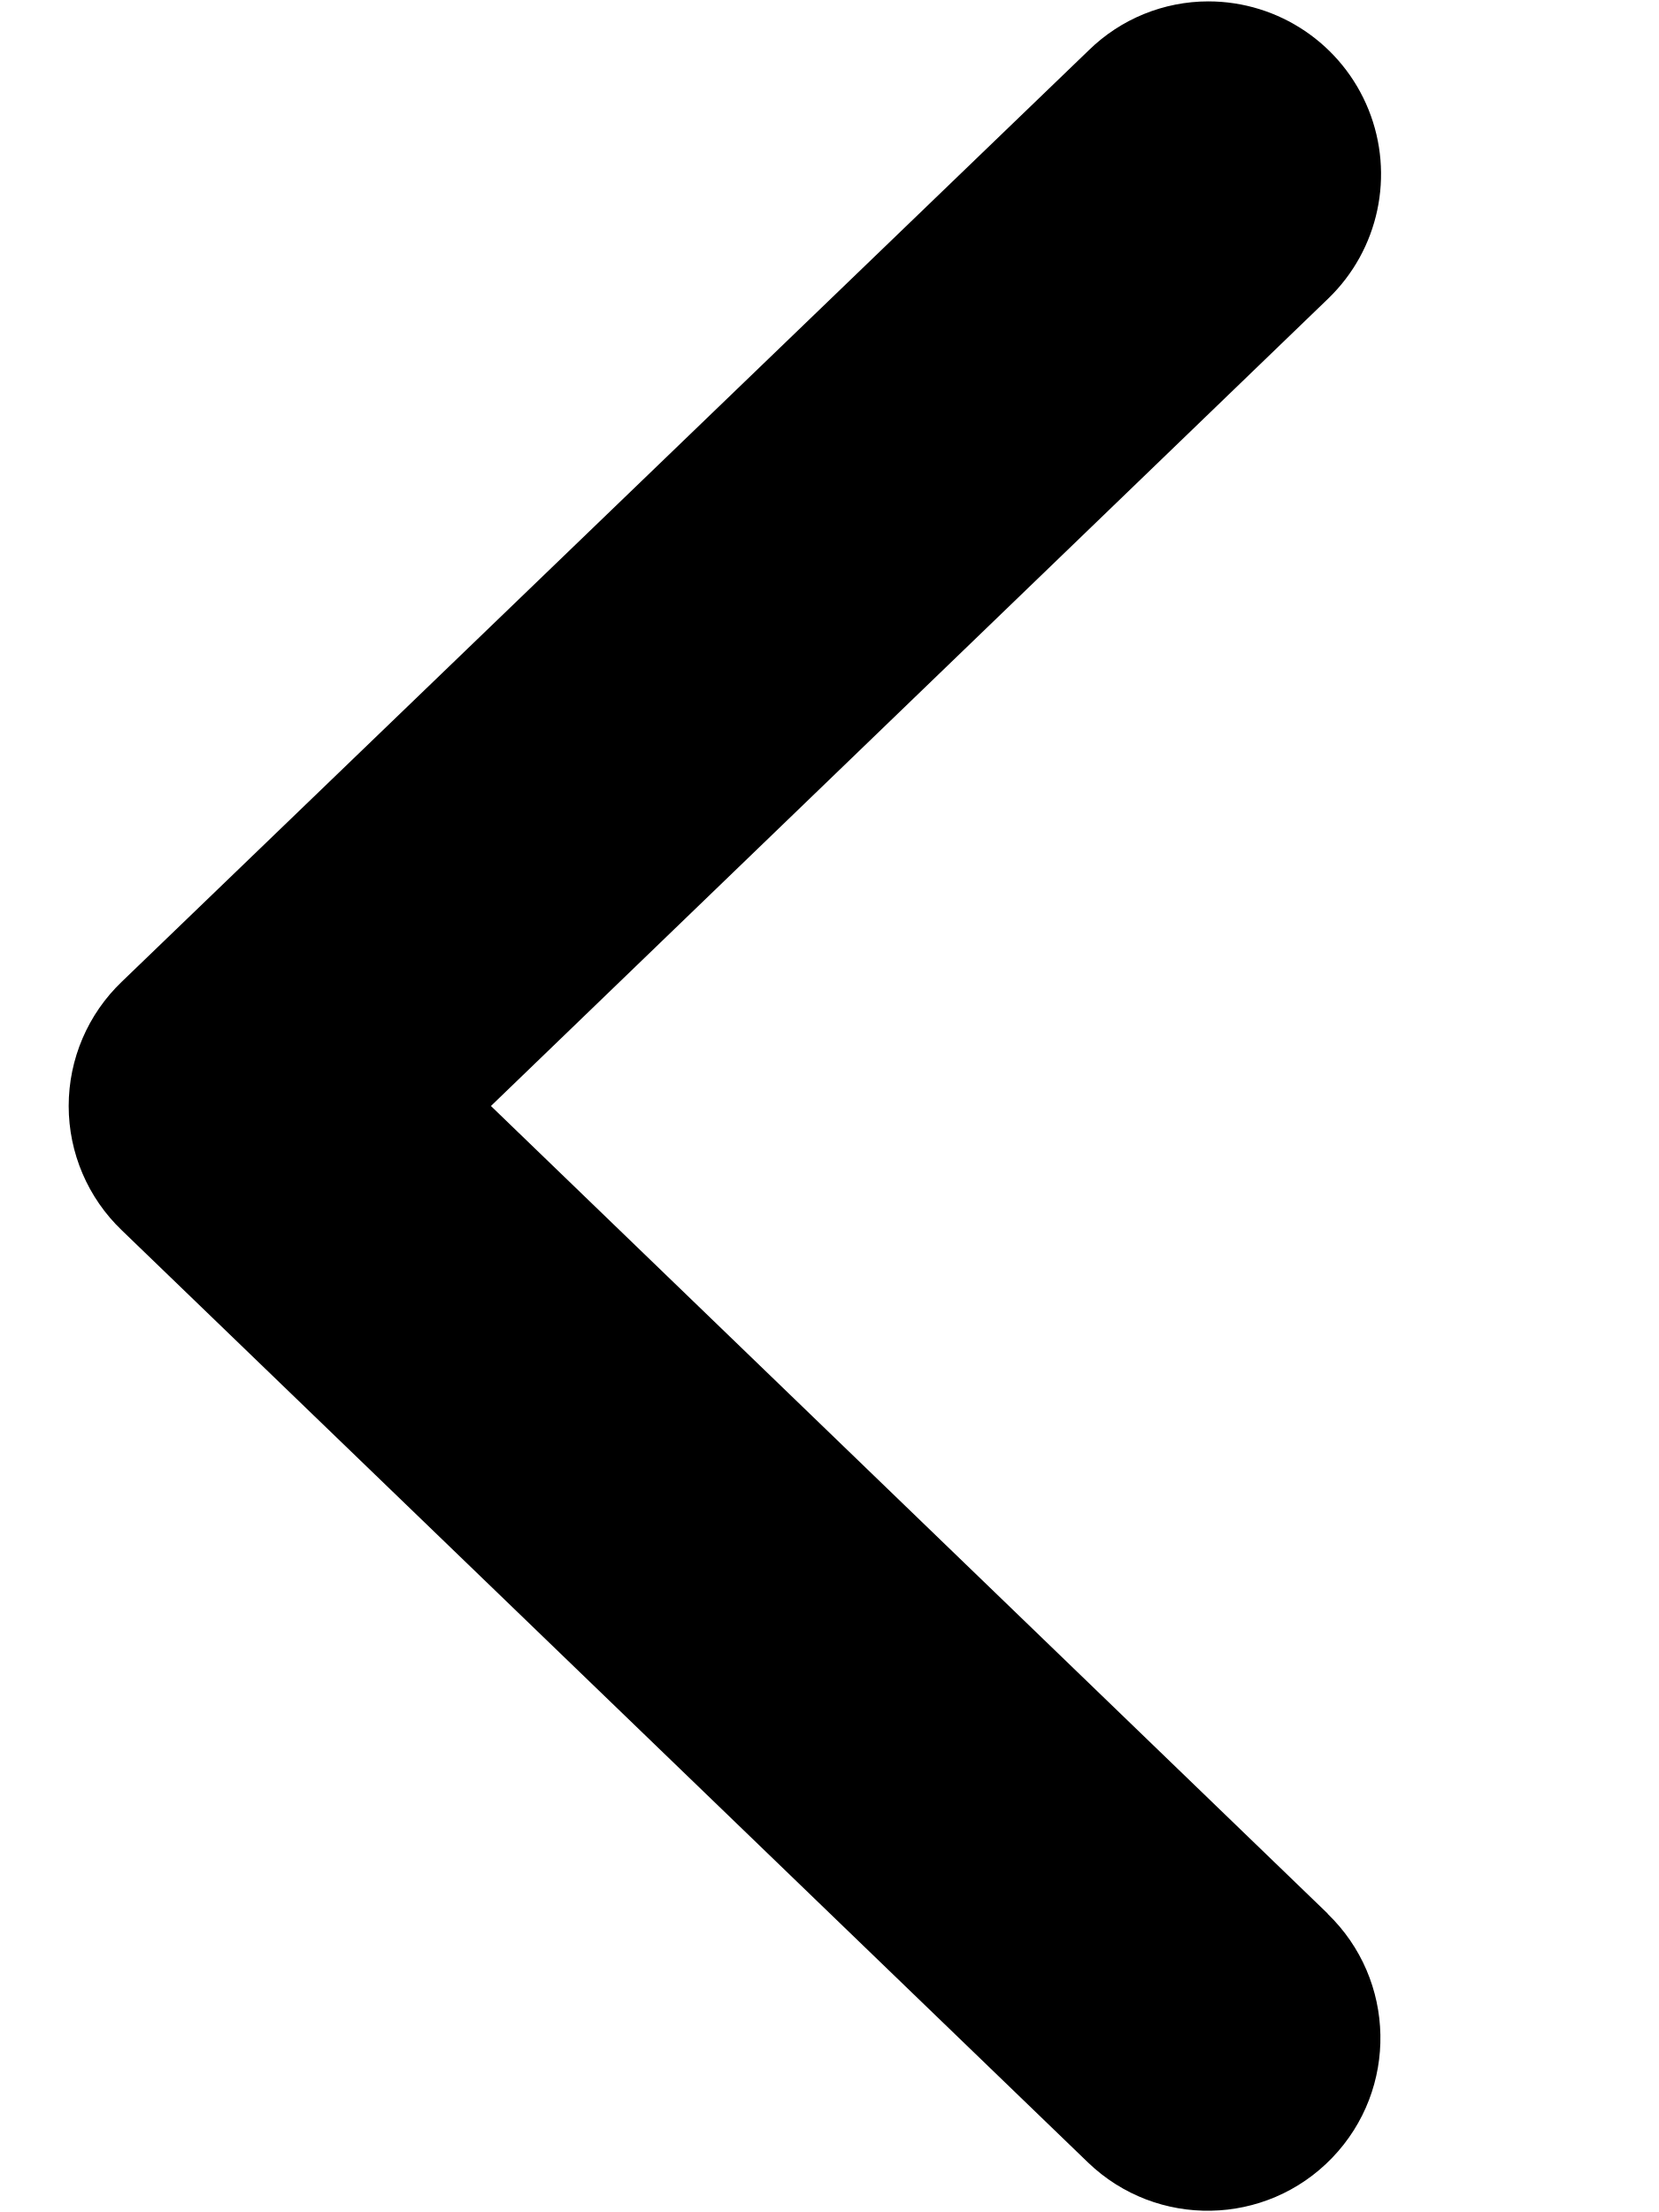
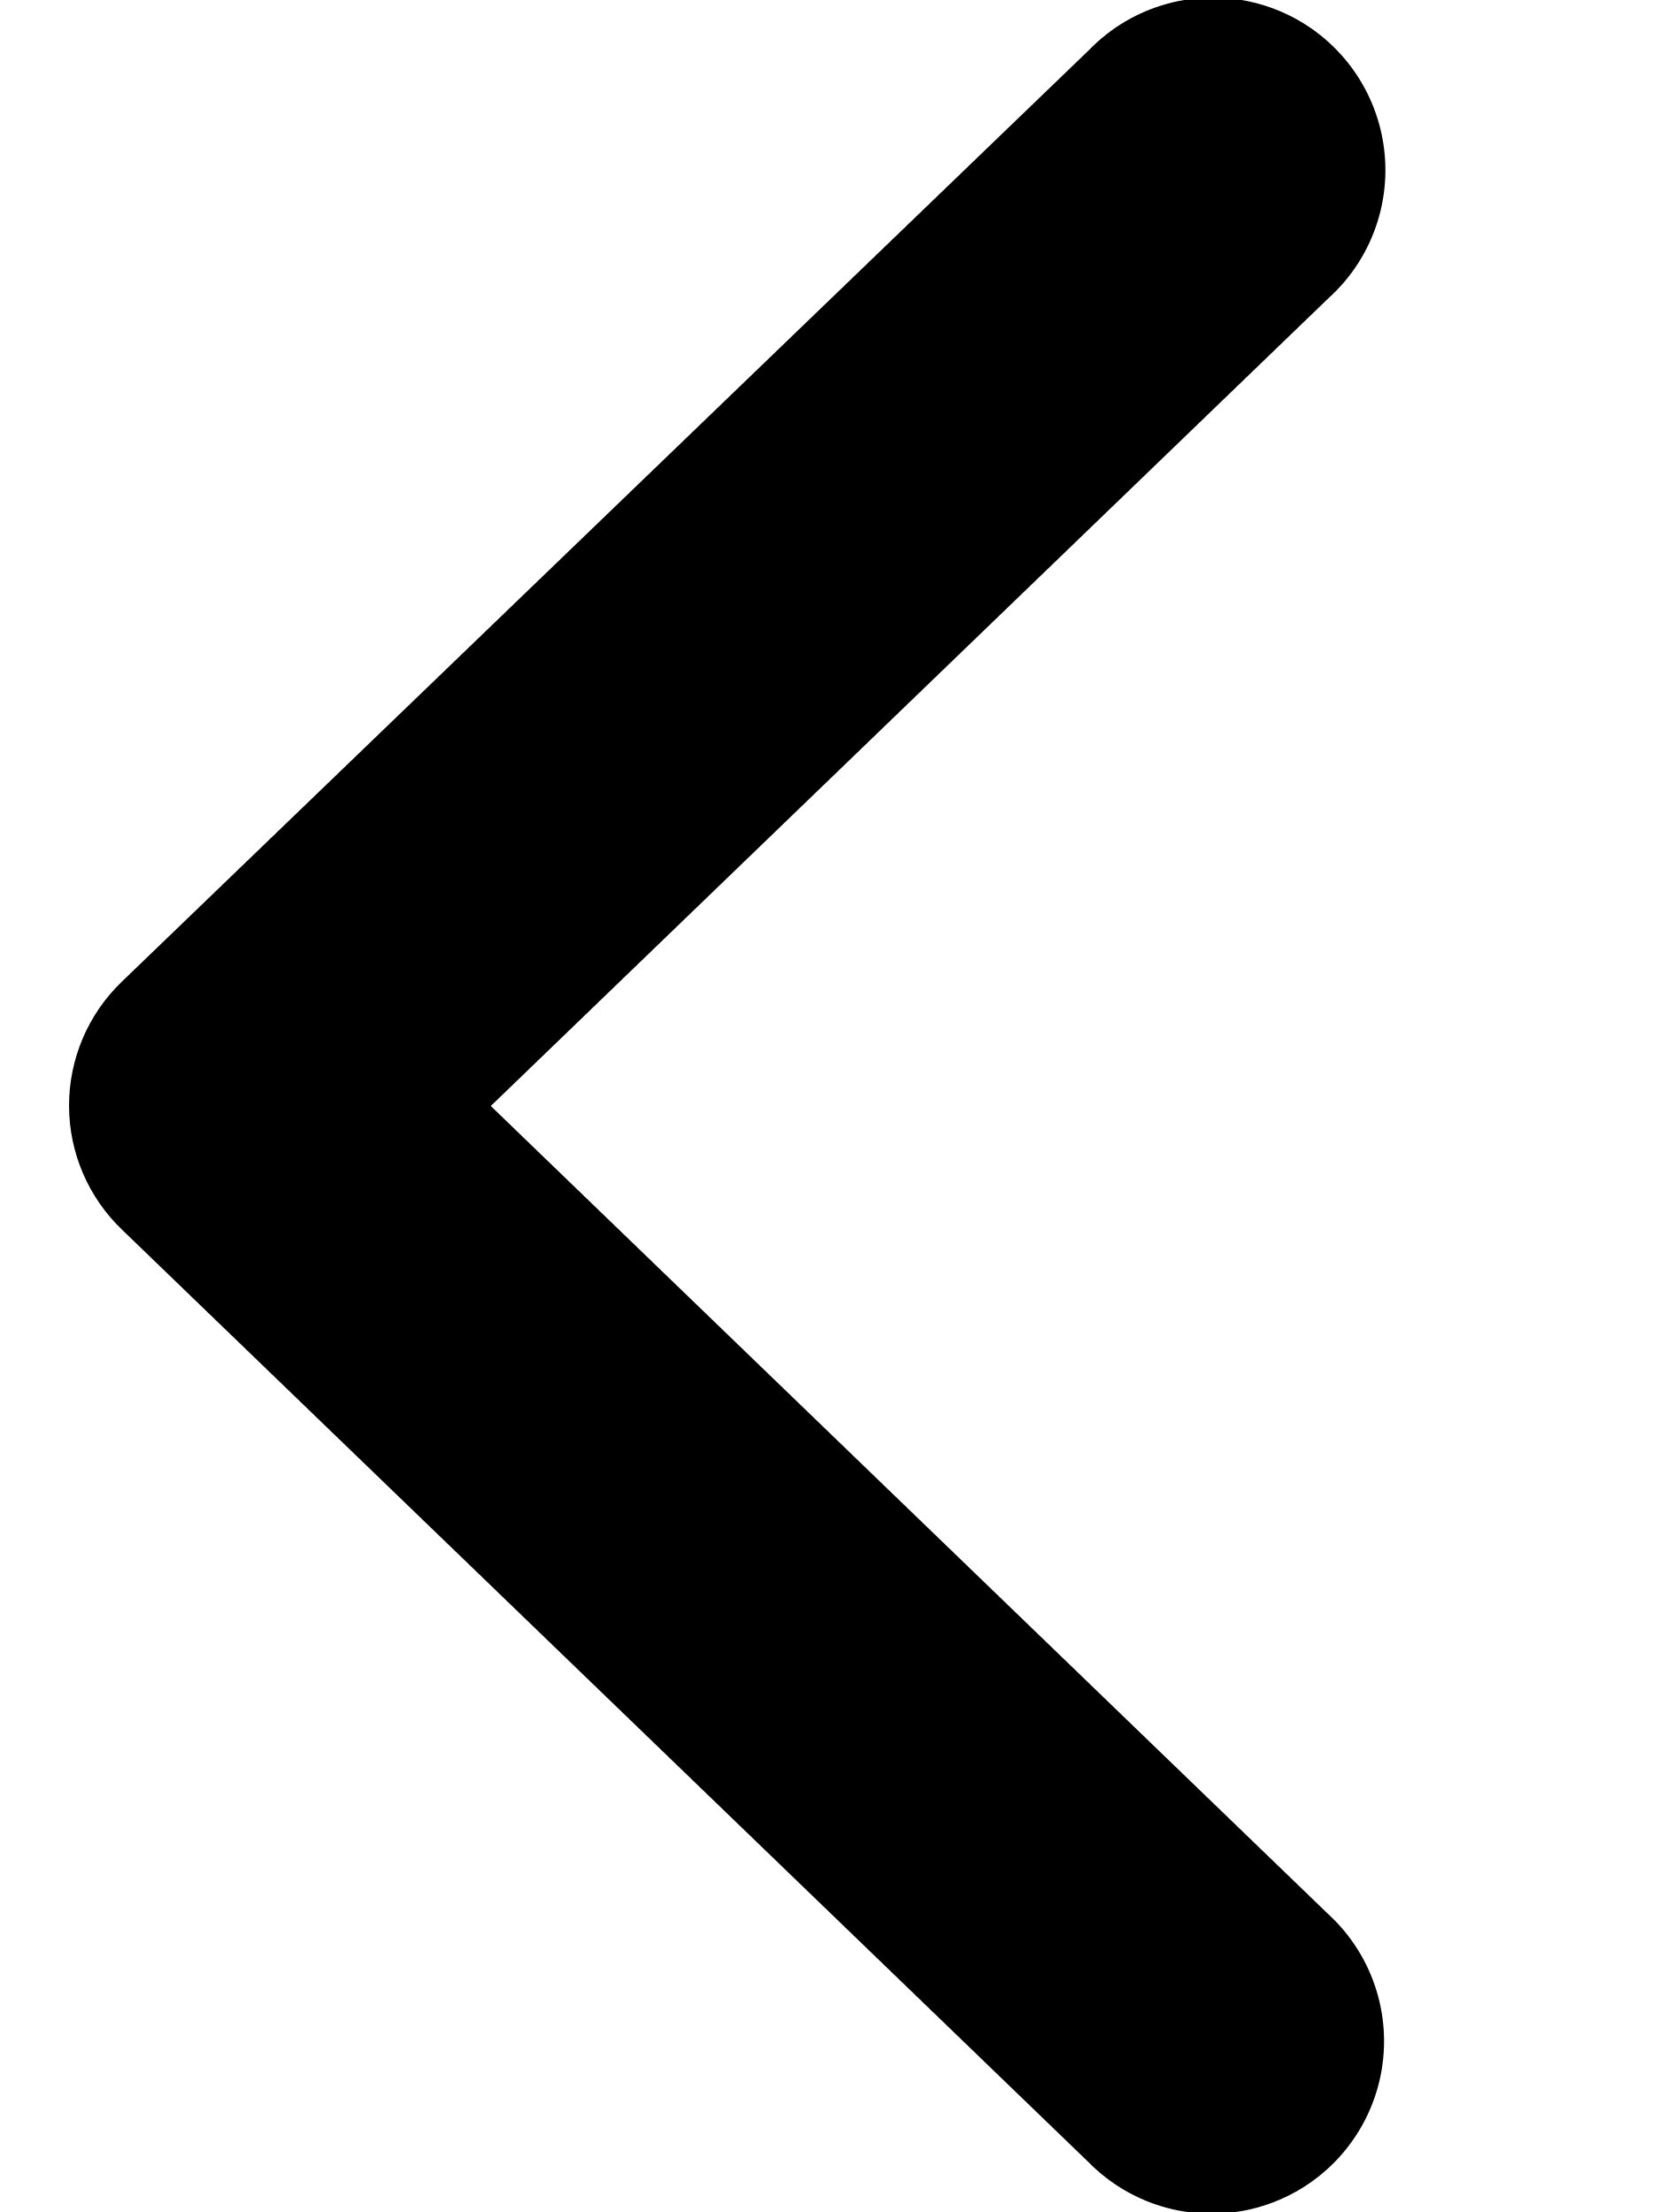
- <svg xmlns="http://www.w3.org/2000/svg" height="16" viewBox="0 0 12 16" width="12">
-   <path d="M9.605 13.843L3.551 8l6.056-5.84A1.25 1.25 0 0 0 8.74.01a1.237 1.237 0 0 0-.864.353L.882 7.1a1.244 1.244 0 0 0 0 1.8l6.988 6.742a1.248 1.248 0 1 0 1.732-1.8z" />
+ <svg xmlns="http://www.w3.org/2000/svg" width="12" height="16">
+   <path d="M9.605 13.843L3.55 8l6.056-5.84A1.248 1.248 0 1 0 7.876.363L.882 7.1a1.243 1.243 0 0 0 .003 1.797l6.988 6.742a1.248 1.248 0 1 0 1.732-1.796z" />
</svg>
